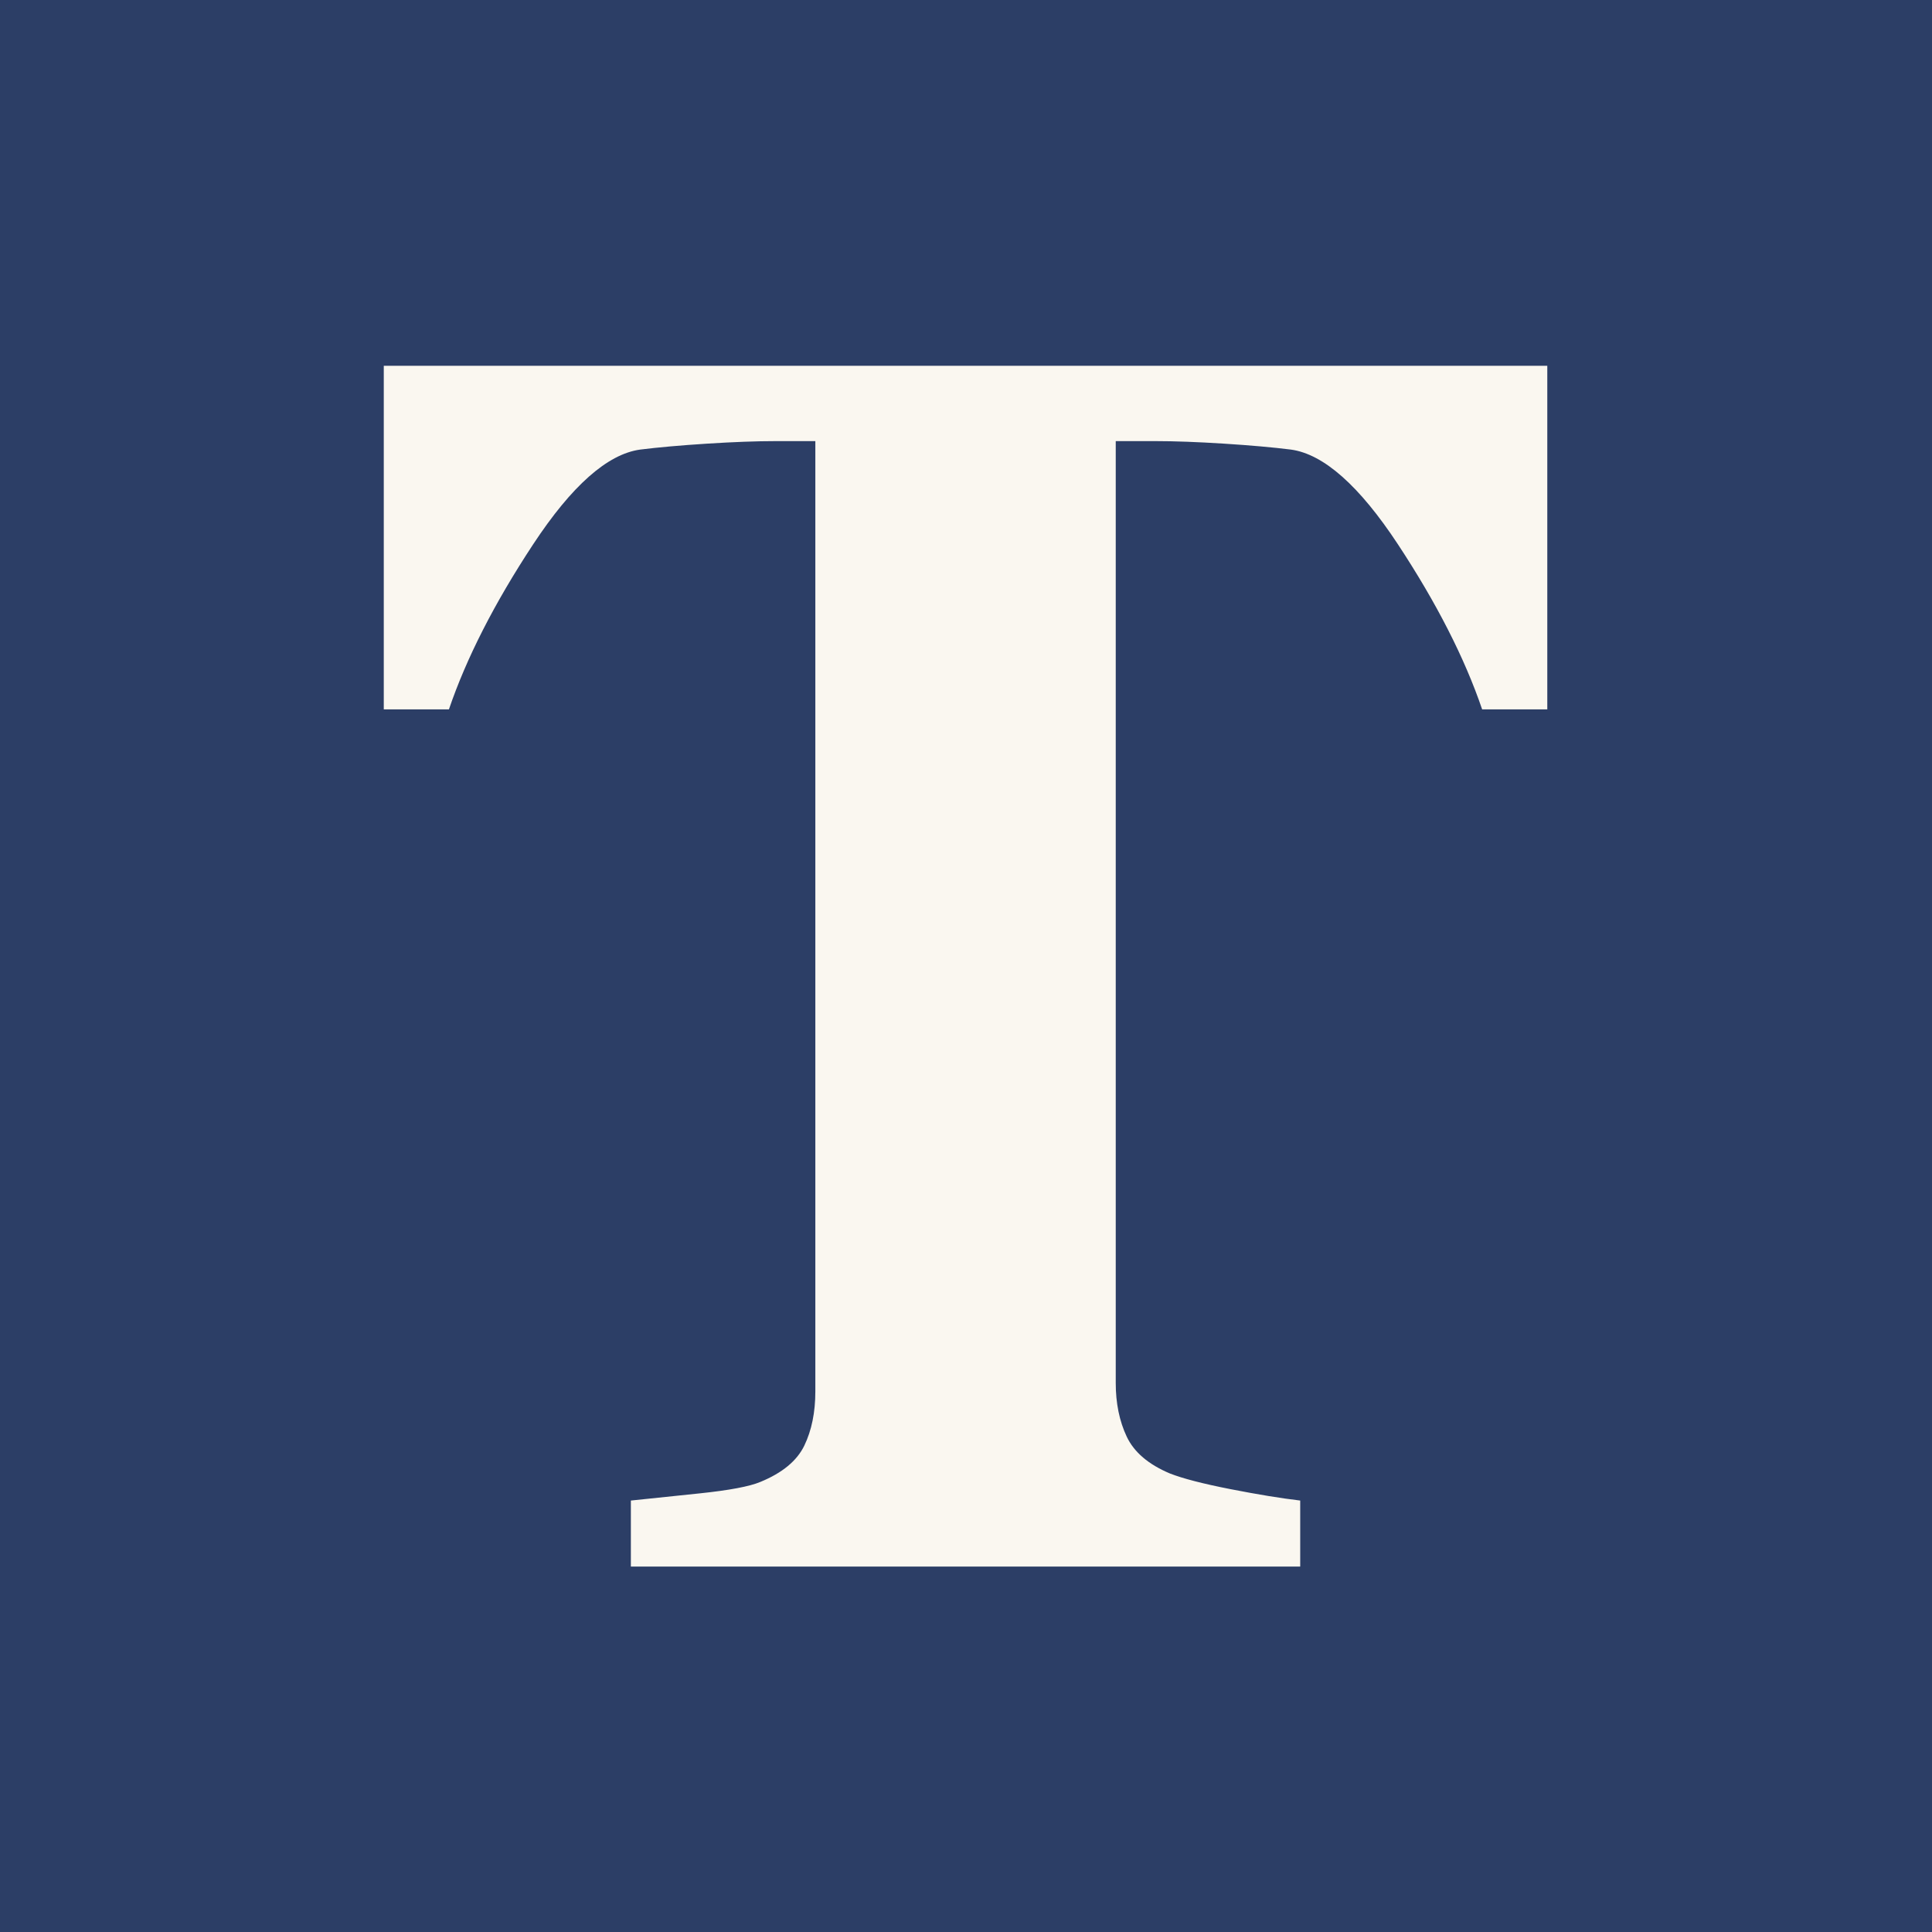
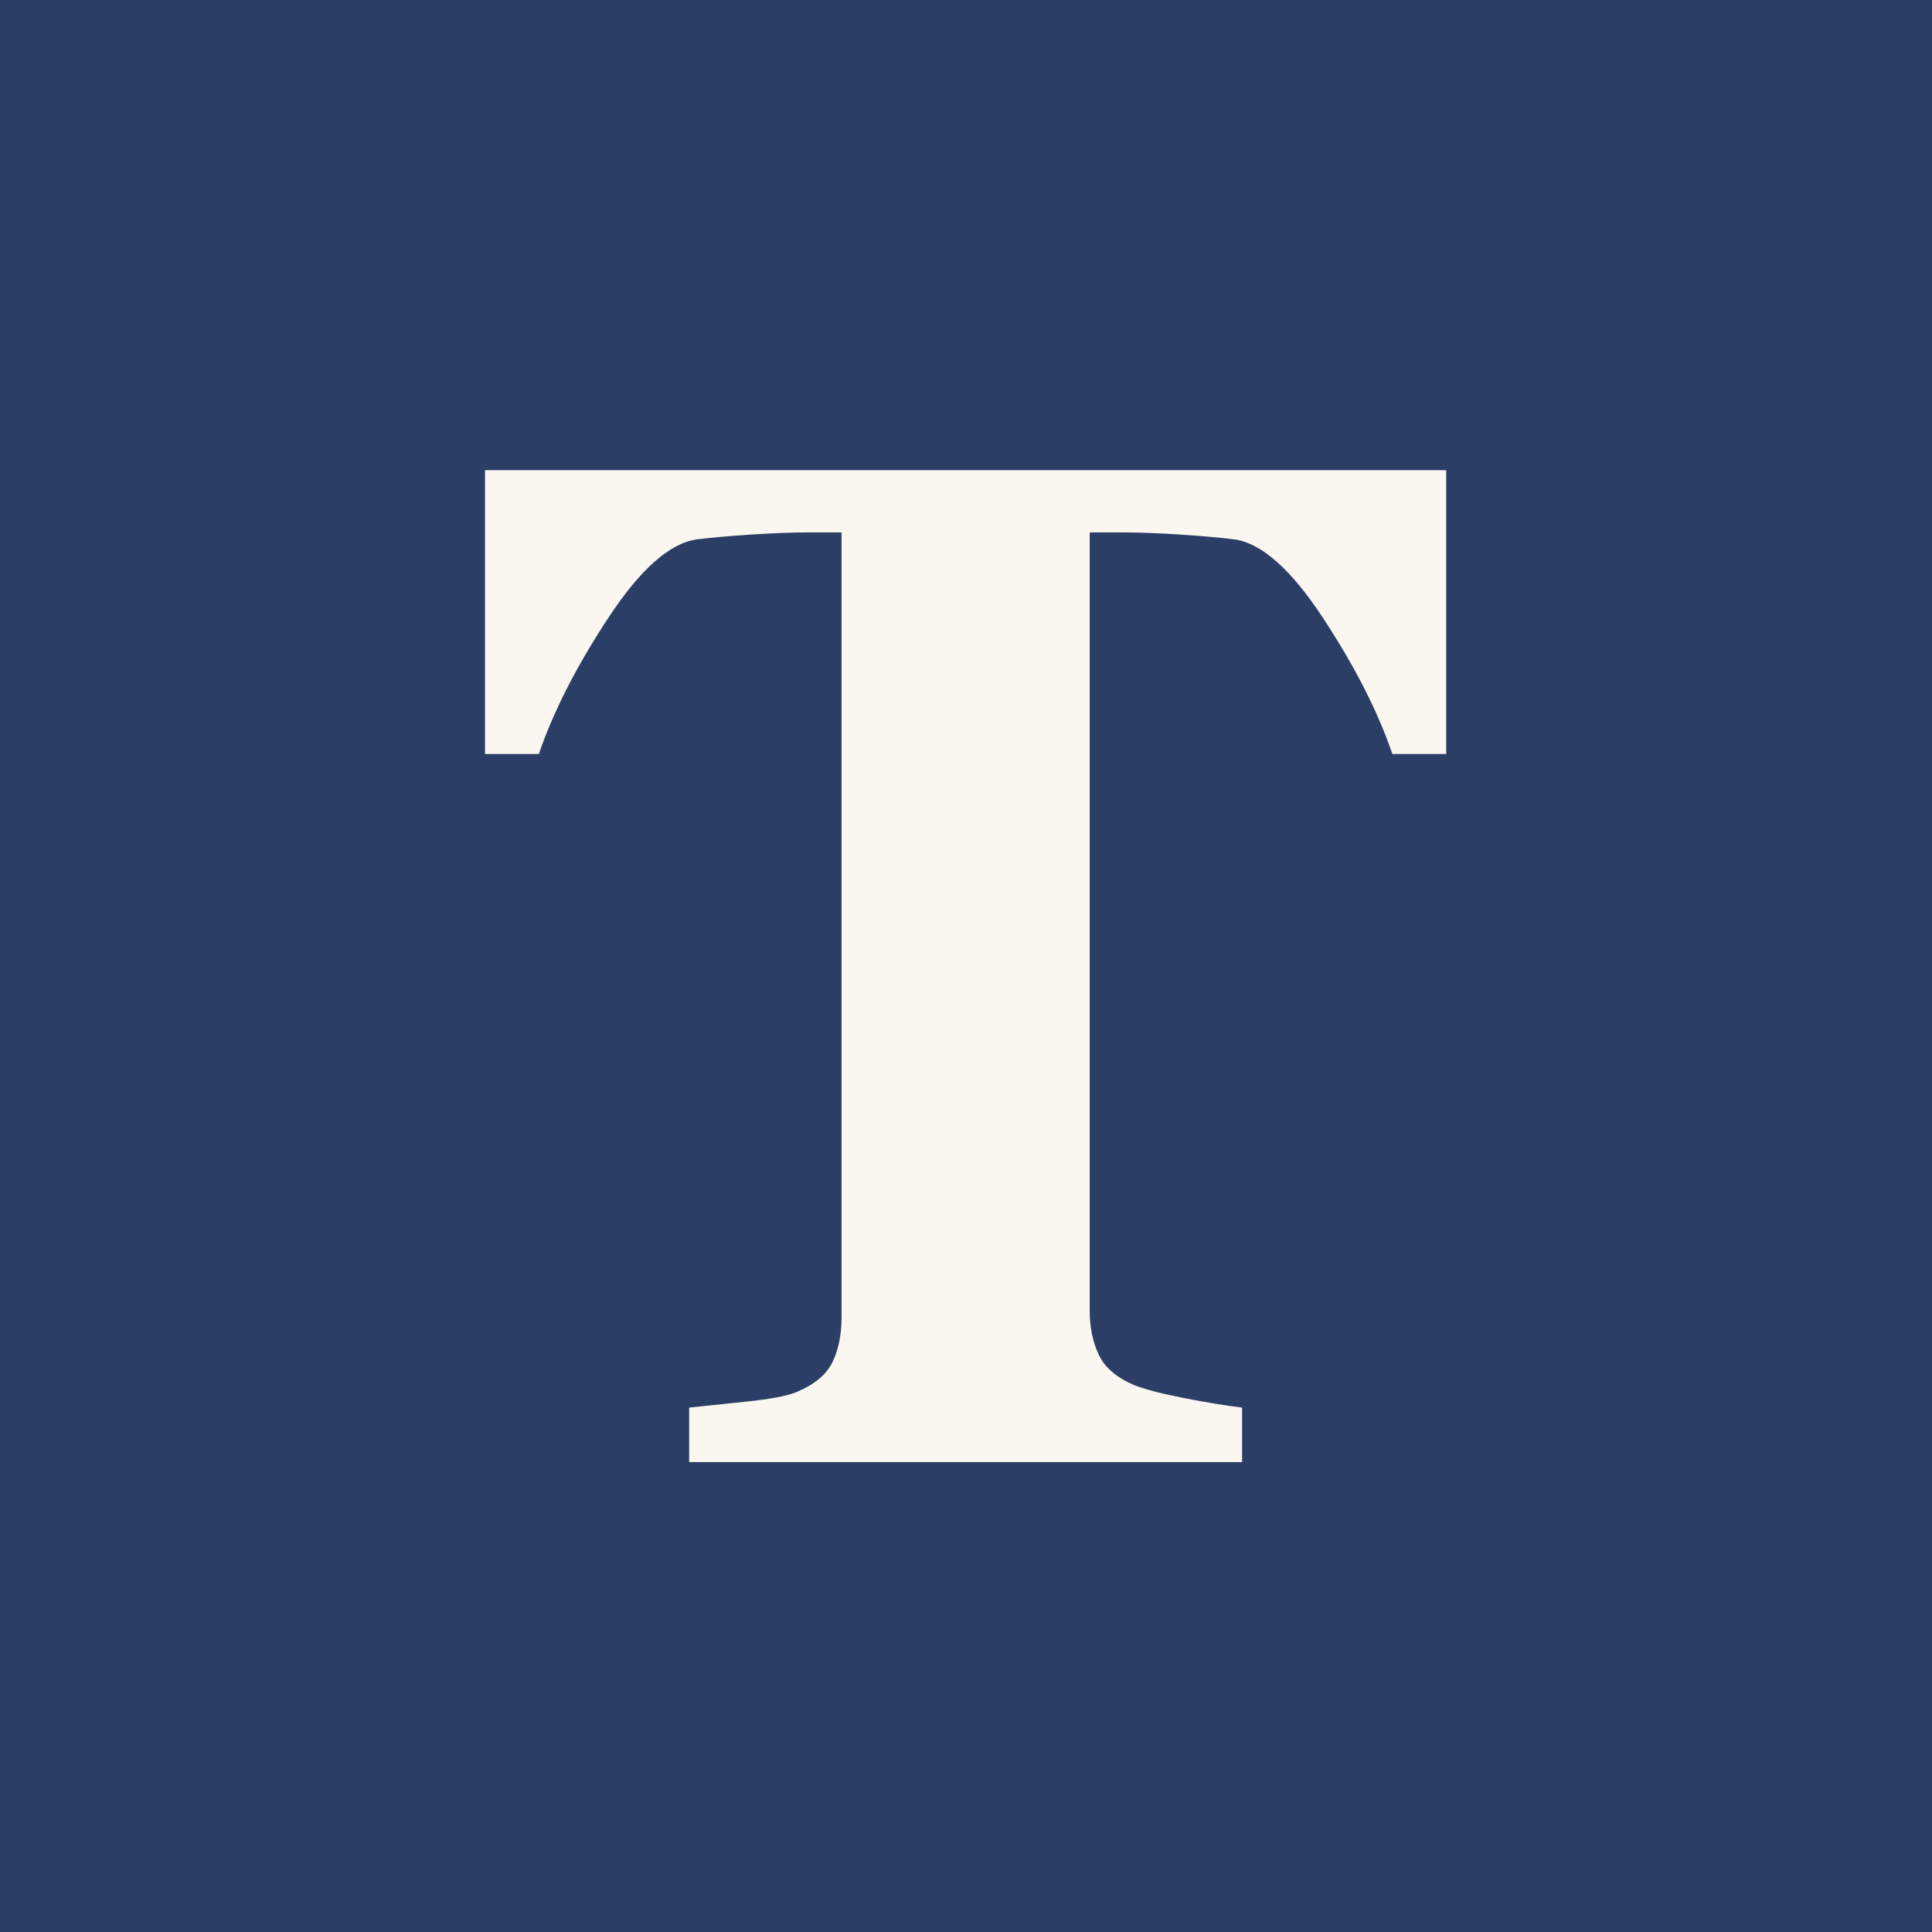
<svg xmlns="http://www.w3.org/2000/svg" viewBox="0 0 100 100" width="512" height="512">
  <rect width="100" height="100" fill="#2C3E66" />
-   <g transform="translate(50 50) scale(1.15) translate(-50 -46.97)">
+   <g transform="translate(50 50) scale(0.95) translate(-50 -46.97)">
    <path transform="translate(23.3 74) scale(0.038086 -0.038086)" fill="#FAF7F0" d="M1388 1013H1311Q1280 1104 1211.5 1208.0Q1143 1312 1085 1320Q1053 1324 1006.0 1327.0Q959 1330 925 1330H878V217Q878 181 891.0 153.5Q904 126 942 110Q965 101 1013.5 91.5Q1062 82 1096 78V0H305V78Q334 81 386.5 86.5Q439 92 458 100Q497 116 510.0 143.0Q523 170 523 207V1330H476Q442 1330 395.0 1327.0Q348 1324 316 1320Q258 1312 189.5 1208.0Q121 1104 90 1013H13V1419H1388Z" />
  </g>
</svg>
